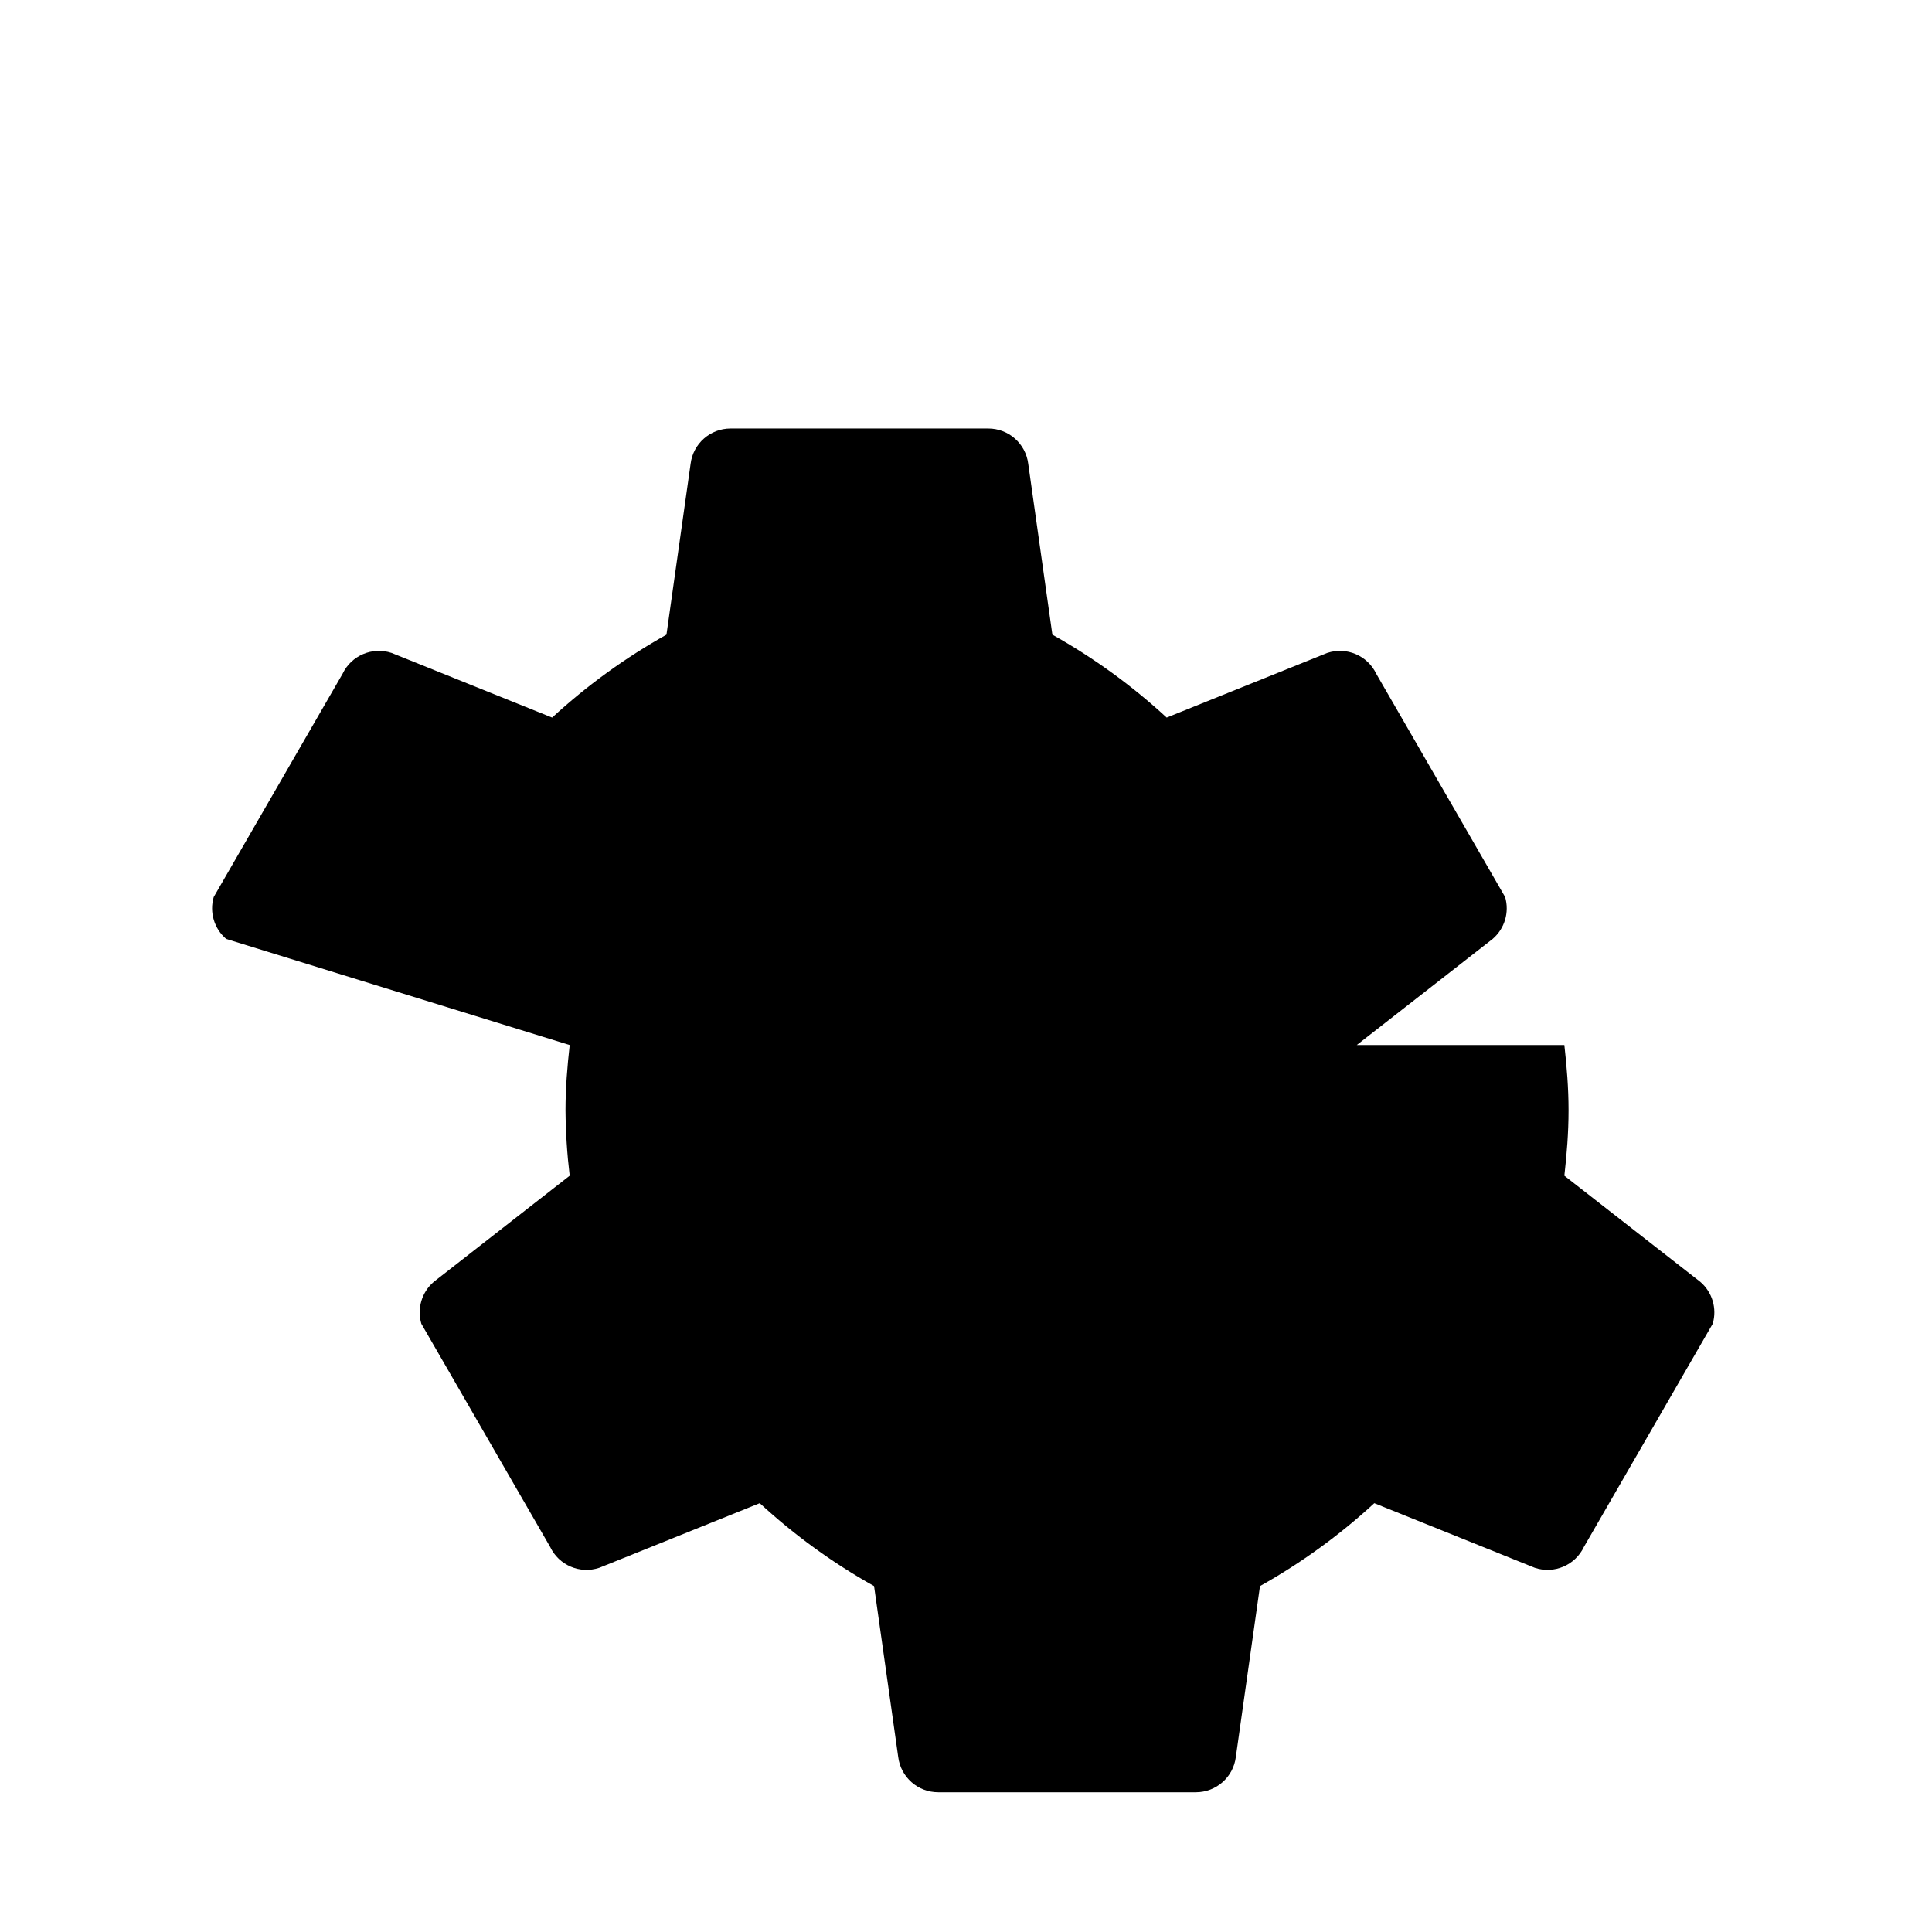
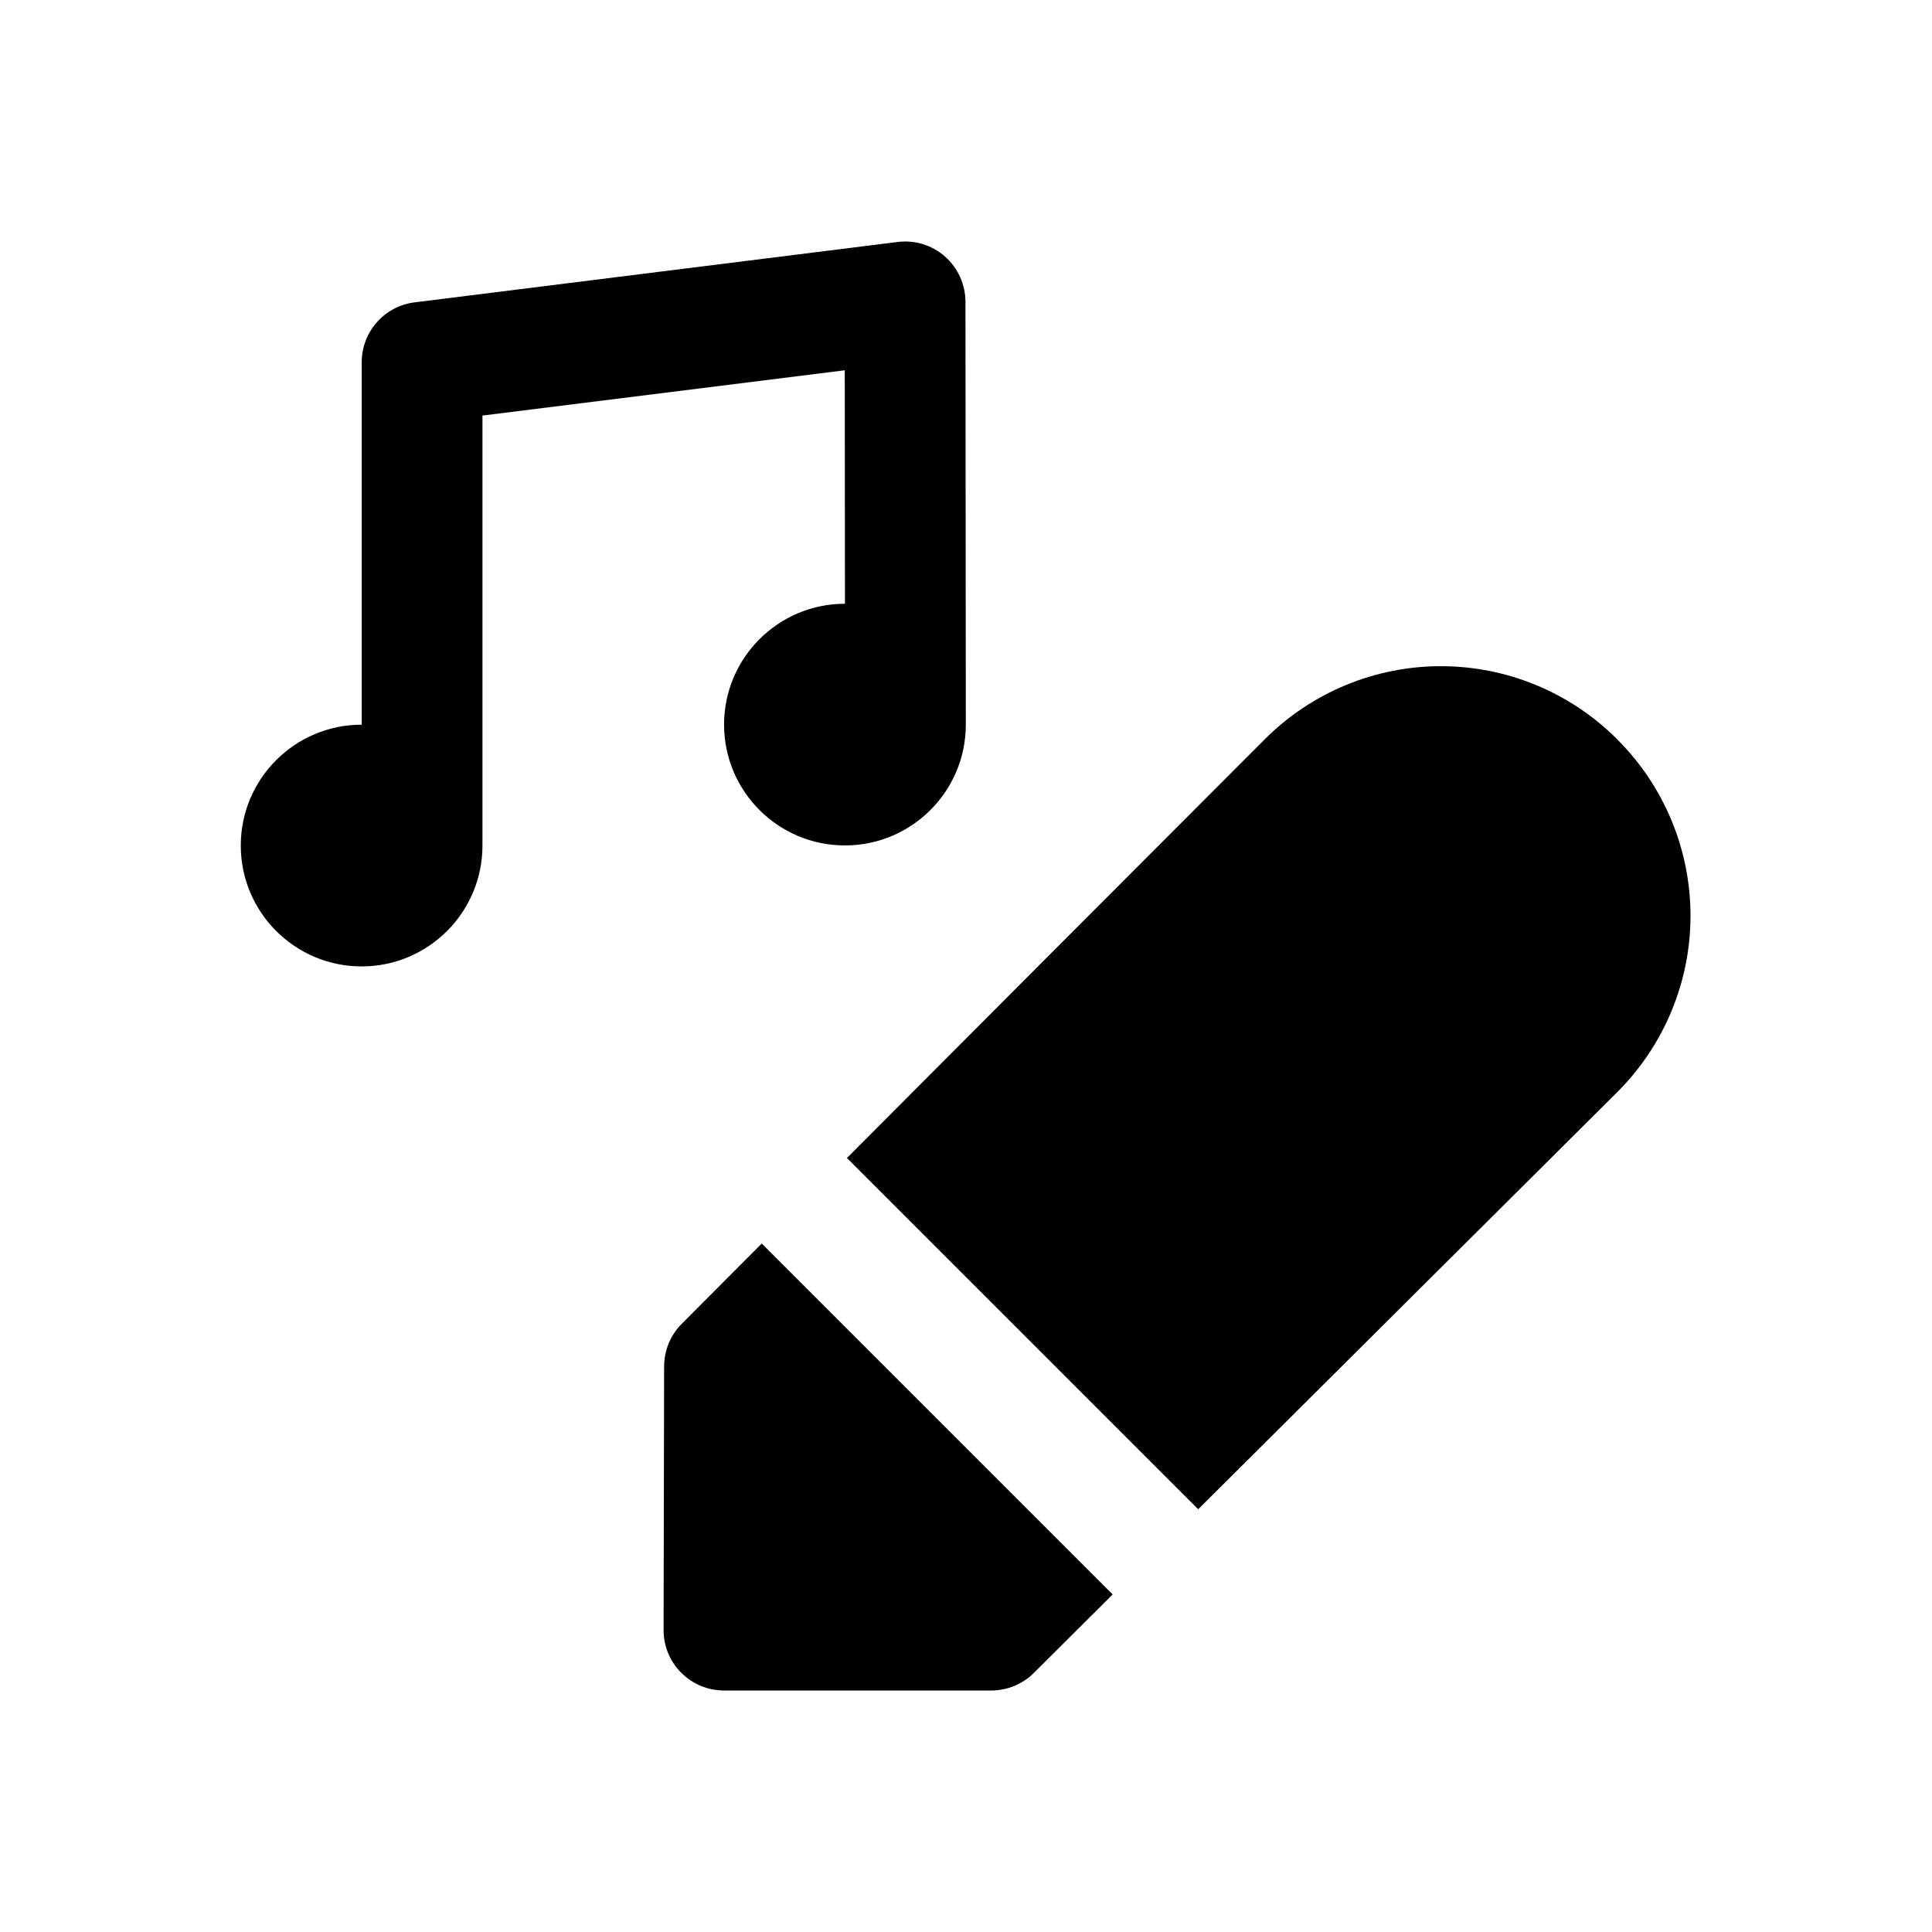
- <svg xmlns="http://www.w3.org/2000/svg" width="24px" height="24px" viewBox="0 0 24 24" fill="currentColor">
-   <path d="M19.433 12.982c.03.266.052.535.052.811 0 .277-.022.546-.052.812l1.688 1.318a.5.5 0 0 1 .155.521l-1.6 2.772a.5.5 0 0 1-.61.26l-1.994-.803a7.51 7.51 0 0 1-1.42 1.03l-.3 2.123a.5.5 0 0 1-.497.438h-3.2a.5.5 0 0 1-.497-.438l-.3-2.123a7.502 7.502 0 0 1-1.42-1.03l-1.994.803a.5.5 0 0 1-.61-.26l-1.6-2.772a.5.5 0 0 1 .155-.521l1.688-1.318a7.245 7.245 0 0 1-.052-.812c0-.276.022-.545.052-.811L2.81 11.664a.5.5 0 0 1-.155-.521l1.6-2.772a.5.5 0 0 1 .61-.26l1.994.803a7.51 7.51 0 0 1 1.42-1.03l.3-2.123a.5.5 0 0 1 .497-.438h3.2a.5.5 0 0 1 .497.438l.3 2.123a7.502 7.502 0 0 1 1.42 1.03l1.994-.803a.5.5 0 0 1 .61.26l1.6 2.772a.5.5 0 0 1-.155.521l-1.688 1.318zM12 15.5a3.5 3.5 0 1 1 0-7 3.5 3.5 0 0 1 0 7z" />
+ <svg xmlns="http://www.w3.org/2000/svg" fill="#000000" width="32px" height="32px" viewBox="0 0 32 32" style="fill-rule:evenodd;clip-rule:evenodd;stroke-linejoin:round;stroke-miterlimit:2;" version="1.1" xml:space="preserve">
+   <path d="M5.991,12.003l-0.001,0c-1.105,0 -2.002,0.897 -2.002,2.002c-0,1.105 0.897,2.002 2.002,2.002c1.104,-0 2.001,-0.897 2.001,-2.002l0,-7.122c0,-0 6.001,-0.75 6.001,-0.75l0.003,3.867c-1.105,0 -2.002,0.897 -2.002,2.002c0,1.105 0.897,2.001 2.002,2.001c1.105,0 2.002,-0.896 2.002,-2.001l-0.006,-7.003c0,-0.286 -0.123,-0.559 -0.338,-0.749c-0.215,-0.19 -0.501,-0.278 -0.786,-0.242l-8,1c-0.5,0.062 -0.876,0.488 -0.876,0.992l0,6.003Z" />
+   <path d="M12.617,20.597c-0.813,0.815 -1.326,1.33 -1.326,1.33c-0.186,0.187 -0.29,0.44 -0.291,0.703l-0.009,4.368c-0.001,0.265 0.104,0.52 0.292,0.708c0.188,0.188 0.442,0.294 0.708,0.294l4.427,0c0.265,-0 0.518,-0.105 0.706,-0.291l1.305,-1.3l-5.812,-5.812Zm1.411,-1.417l5.818,5.818l6.946,-6.914c0.773,-0.774 1.208,-1.823 1.208,-2.916c-0,-1.094 -0.435,-2.143 -1.208,-2.916c-0.003,-0.004 -0.006,-0.007 -0.009,-0.01c-0.774,-0.773 -1.823,-1.208 -2.916,-1.208c-1.094,0 -2.143,0.435 -2.916,1.208c-1.958,1.958 -4.822,4.83 -6.923,6.938Z" />
</svg>
